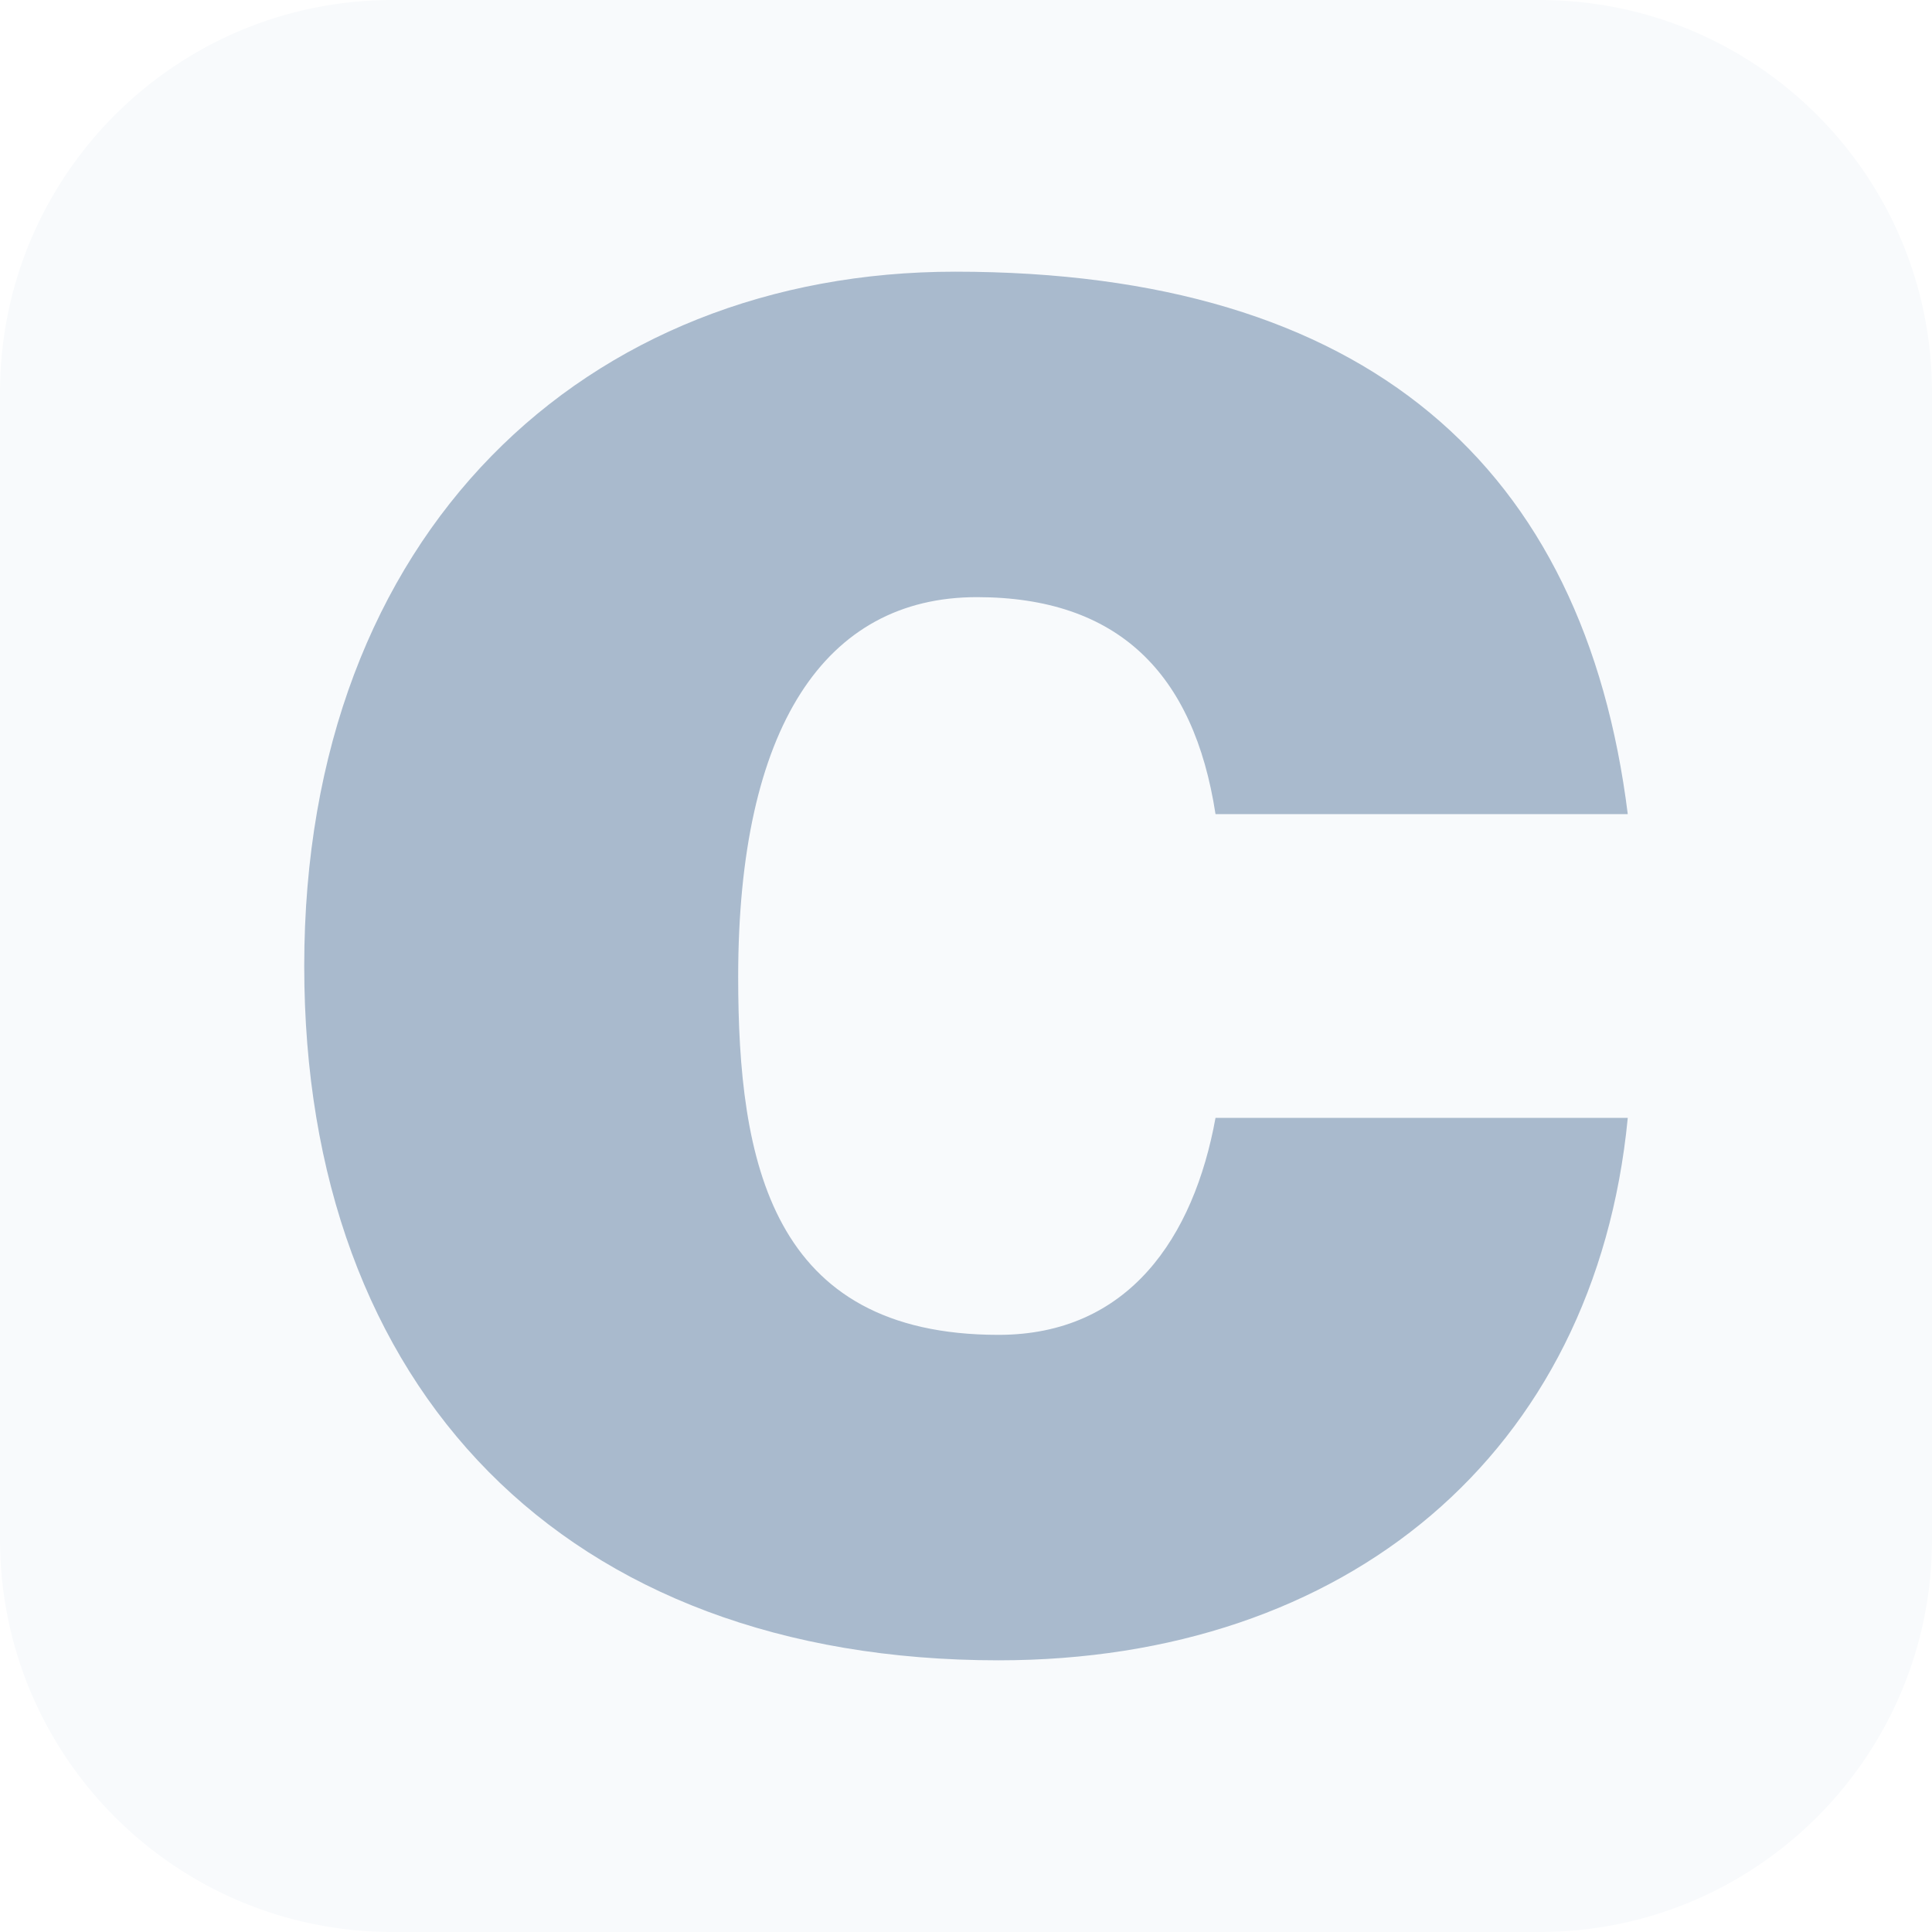
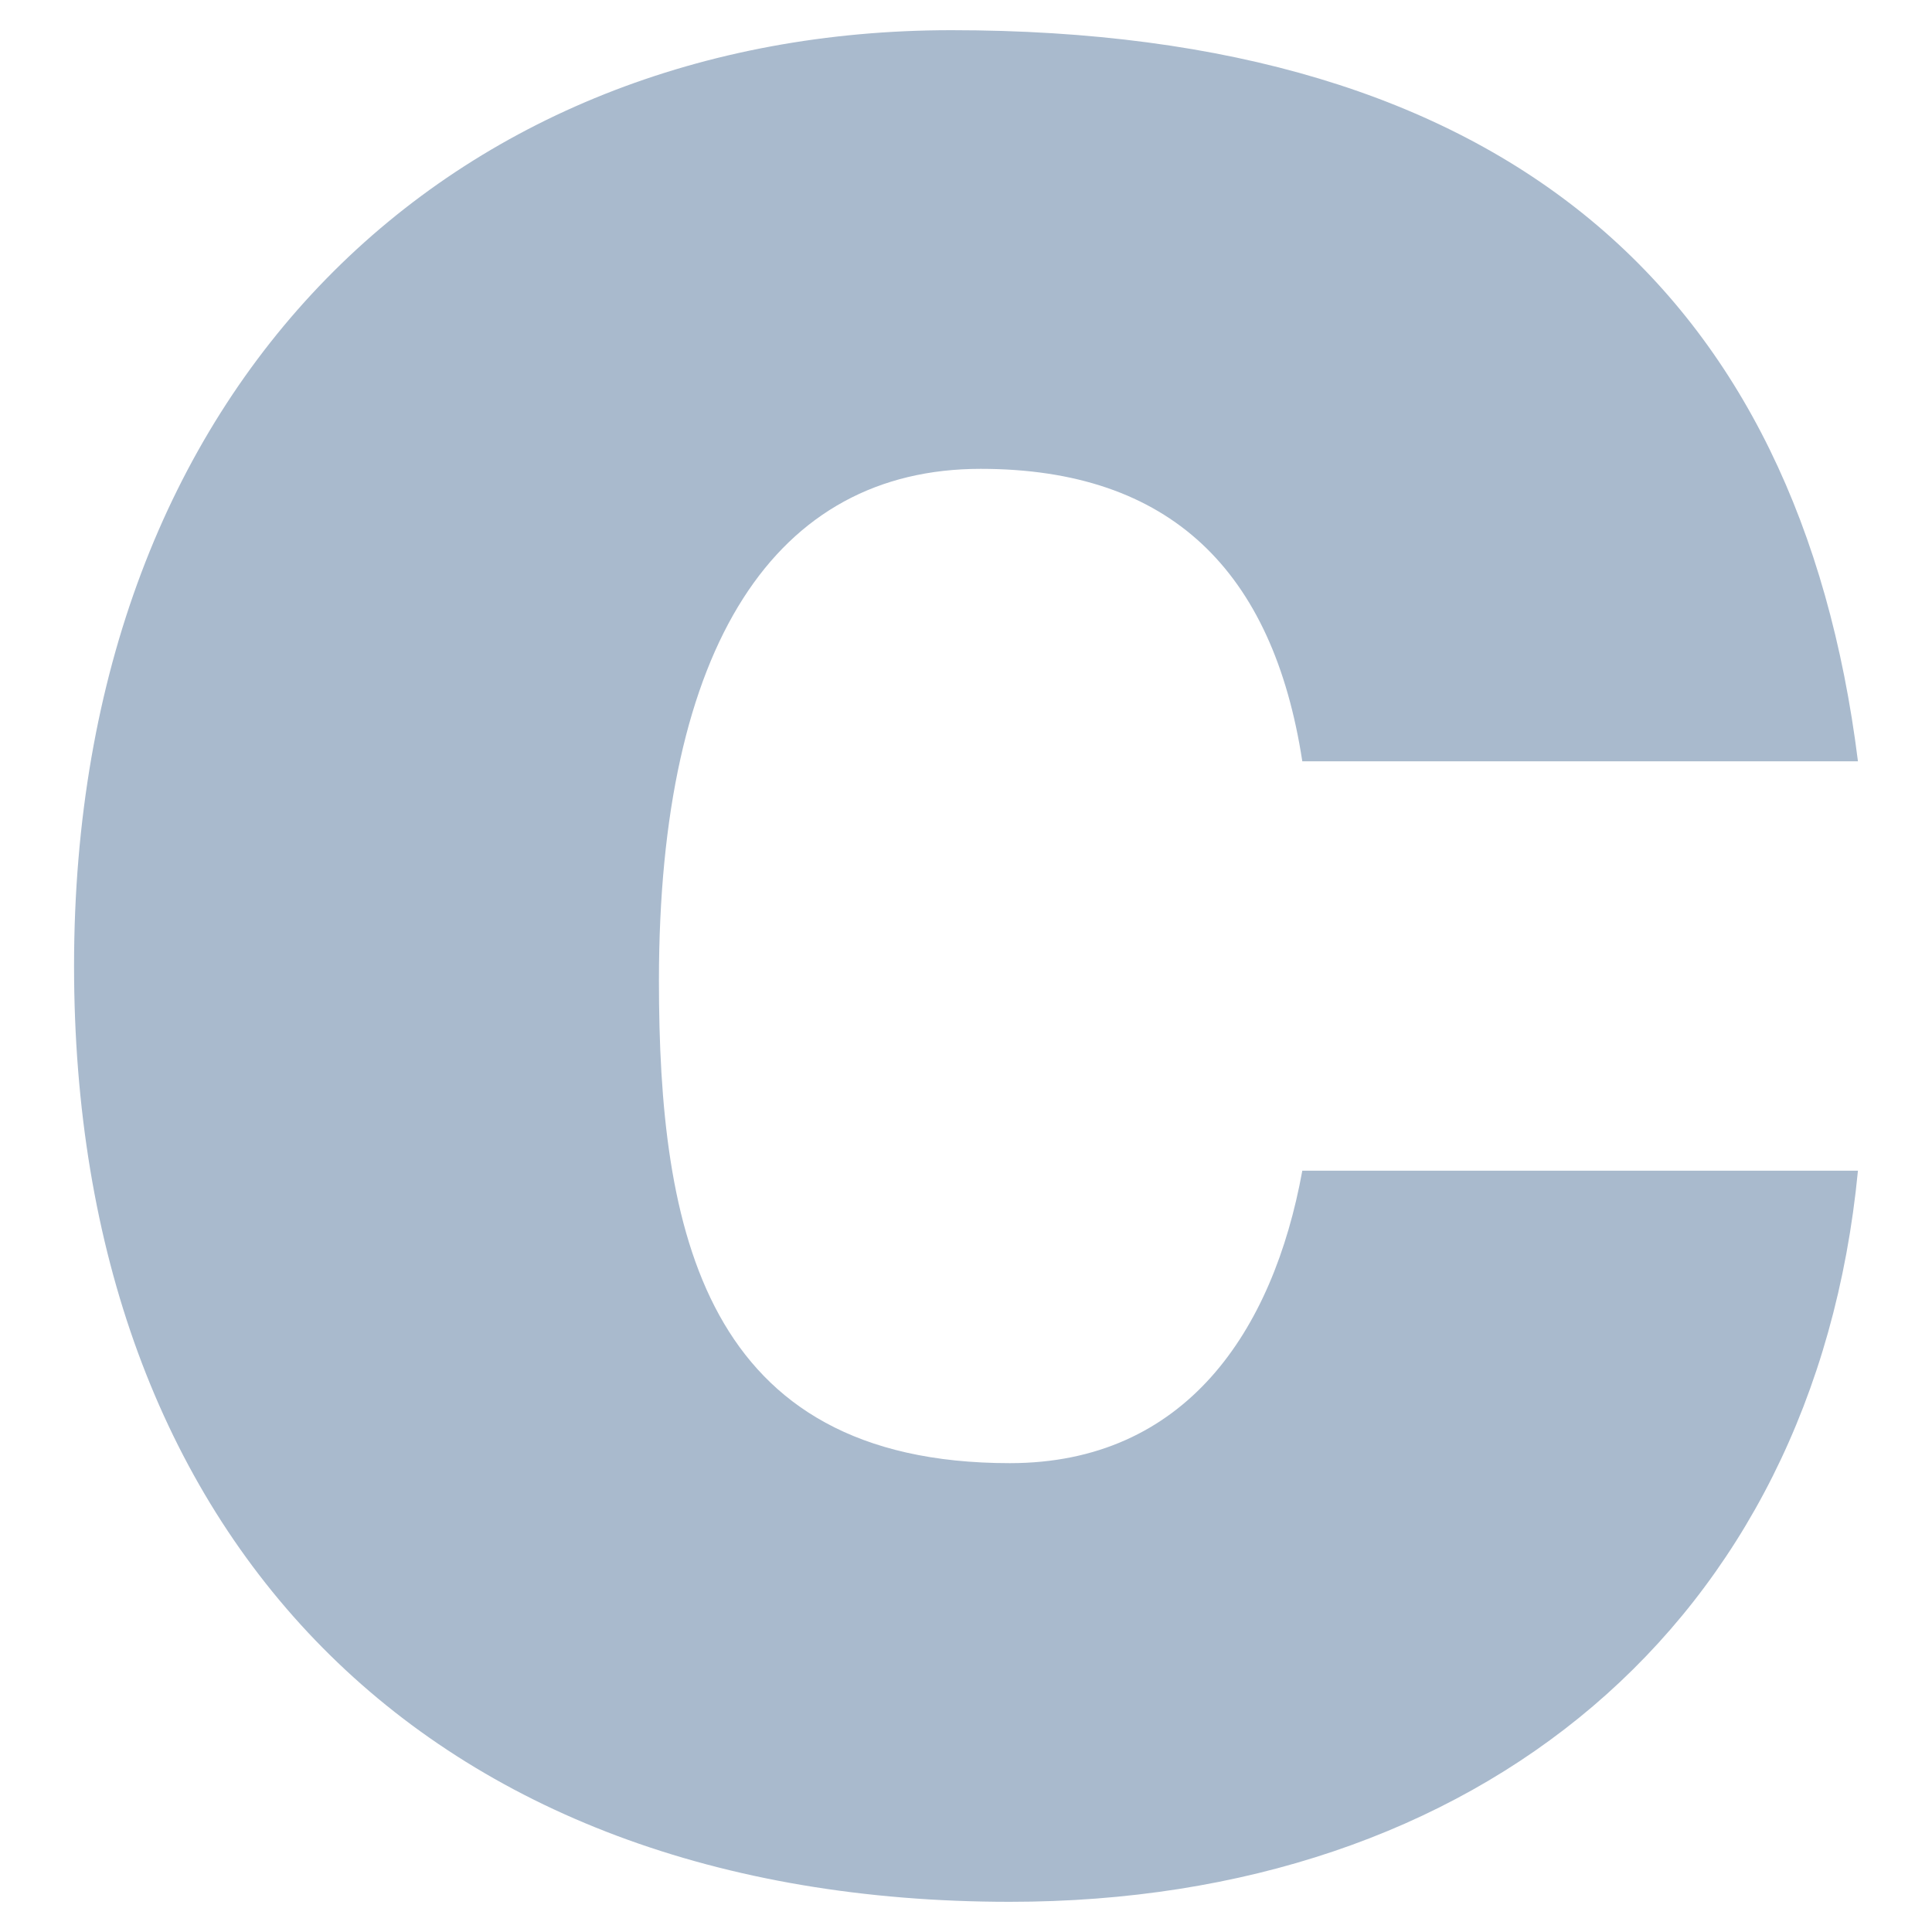
<svg xmlns="http://www.w3.org/2000/svg" viewBox="0 0 128 128" role="img">
-   <rect width="128" height="128" rx="26" fill="#f8fafc" />
-   <svg x="18" y="18" width="92" height="92" viewBox="0 0 128 128" preserveAspectRatio="xMidYMid meet">
+   <svg x="2" y="2" width="124" height="124" viewBox="0 0 128 128" preserveAspectRatio="xMidYMid meet">
    <path fill="#a9bacd" d="M125 50c-4-32-24-50-62-50C29 0 3 24 3 64c0 39 24 64 64 64c32 0 55-19 58-50H87c-2 11-8 20-20 20c-21 0-24-16-24-33c0-23 8-35 22-35c13 0 20 7 22 20z" />
  </svg>
</svg>
